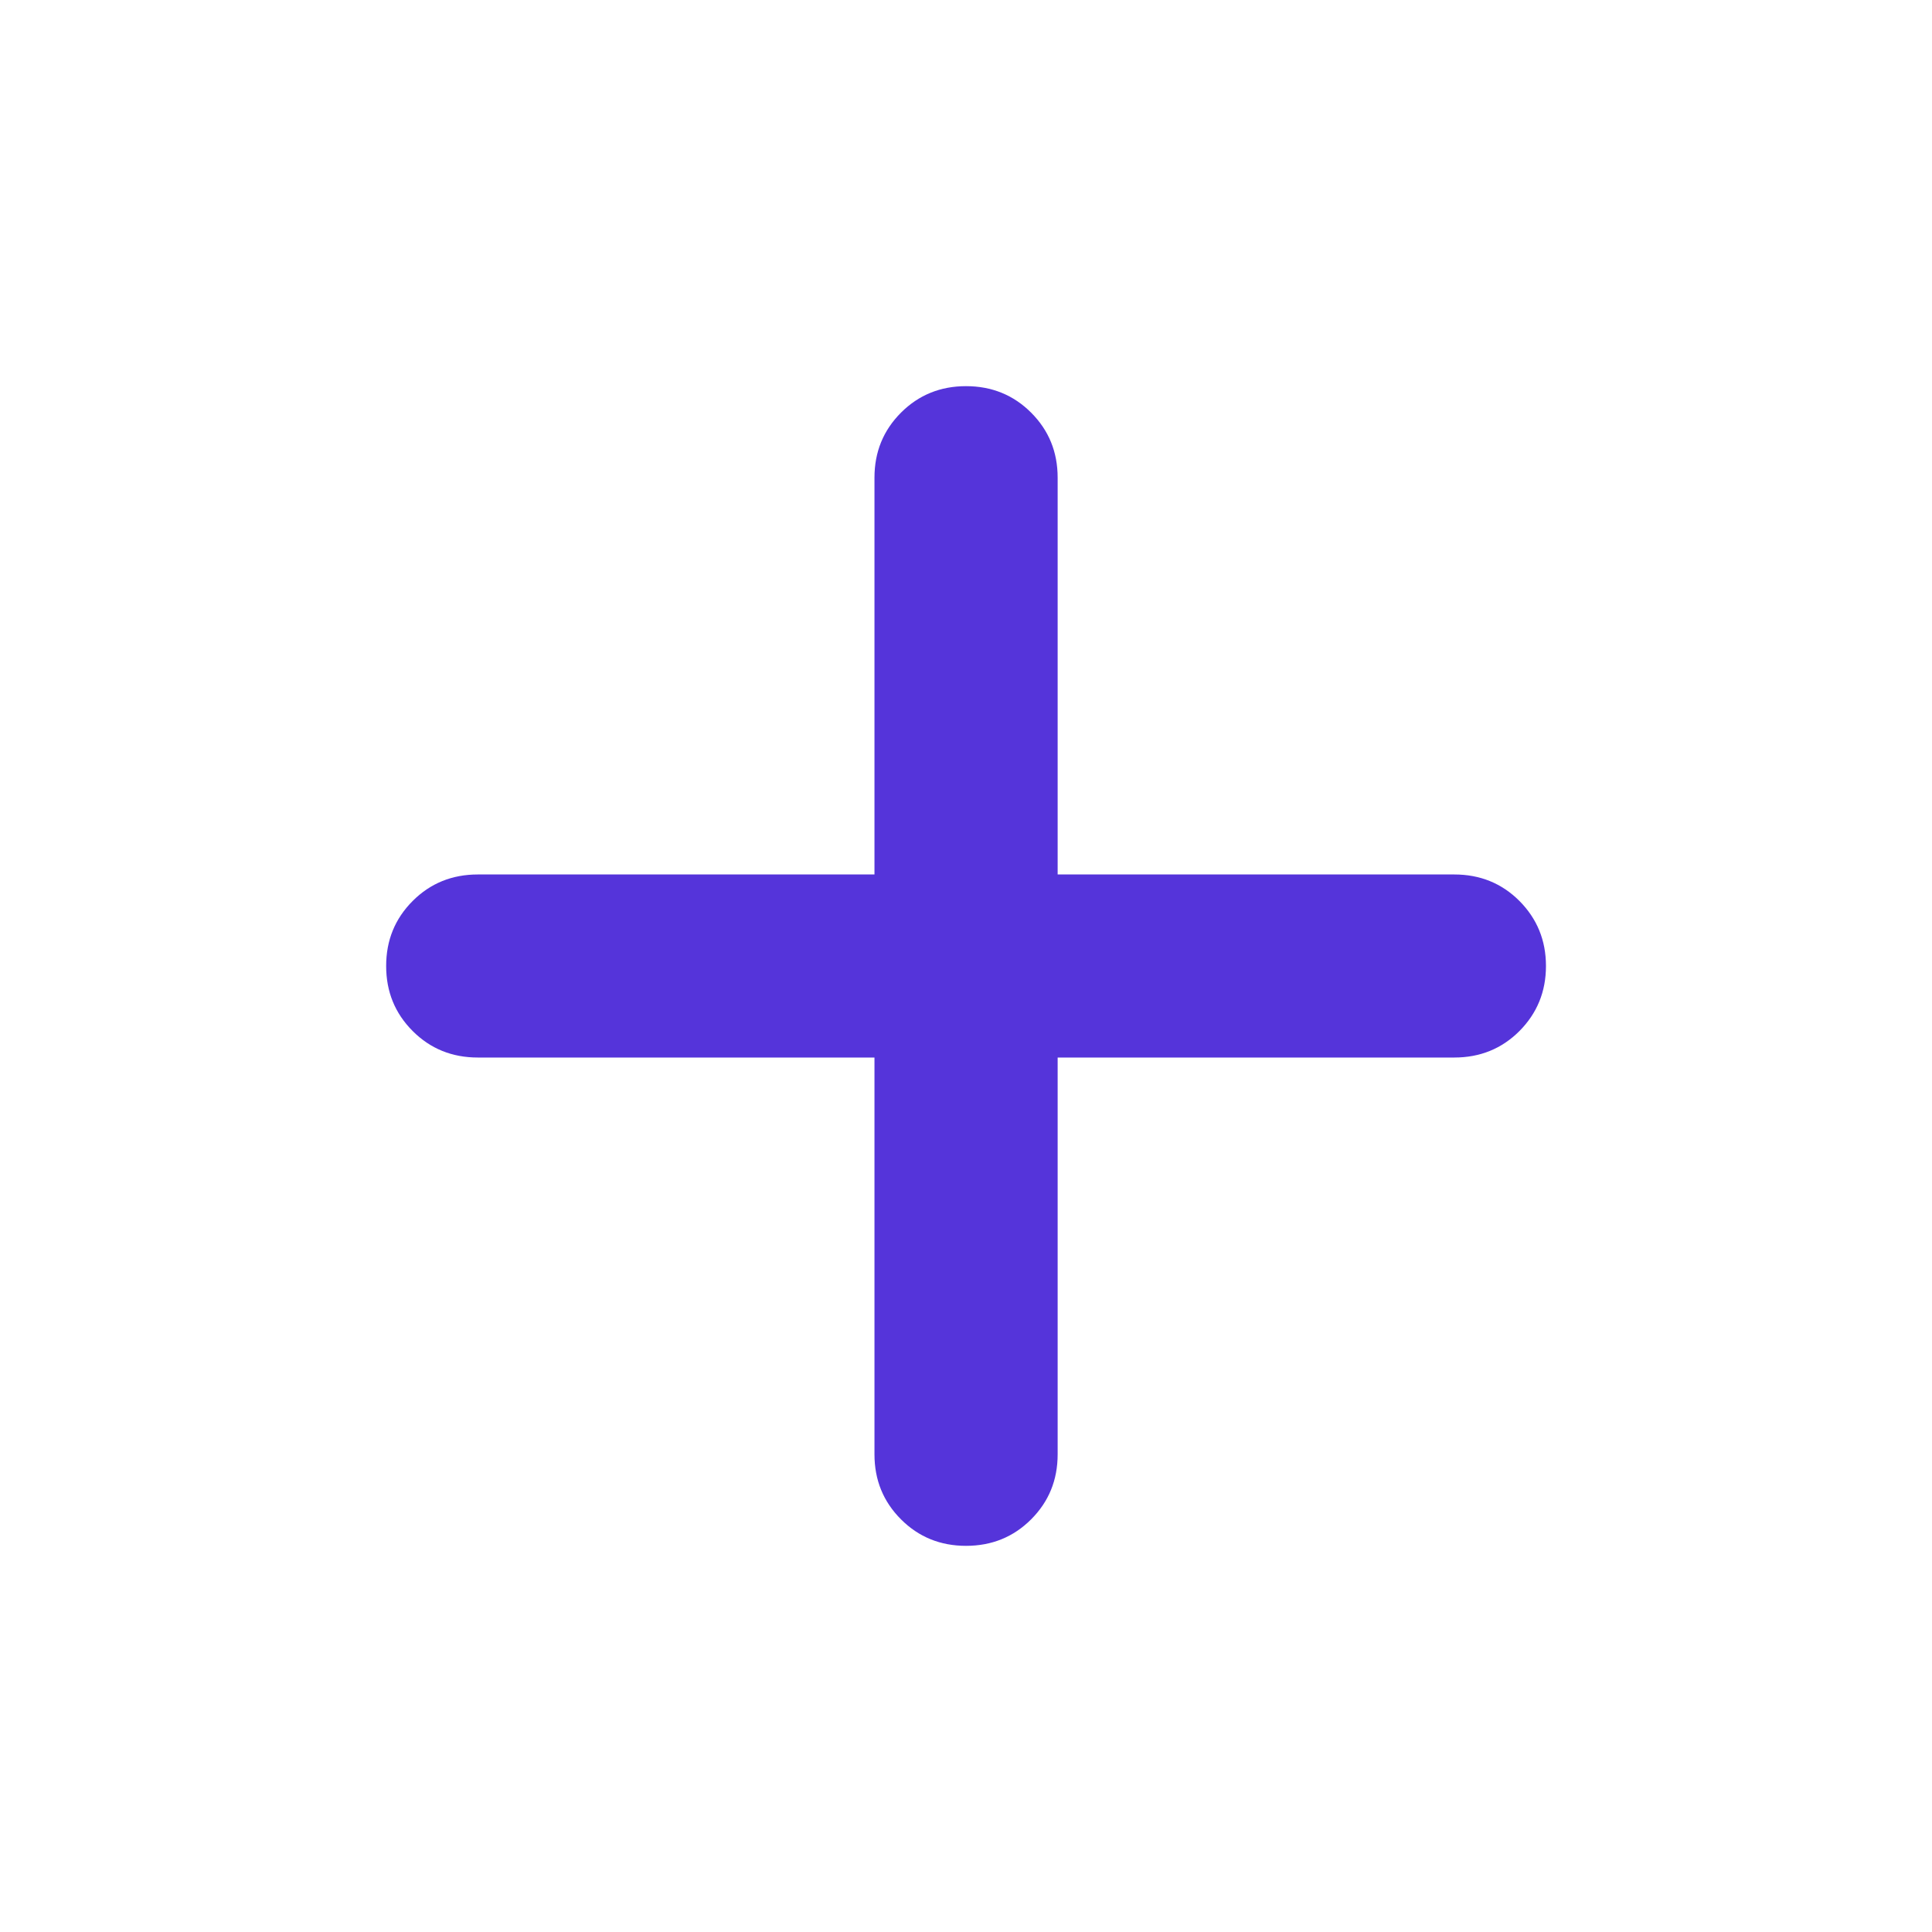
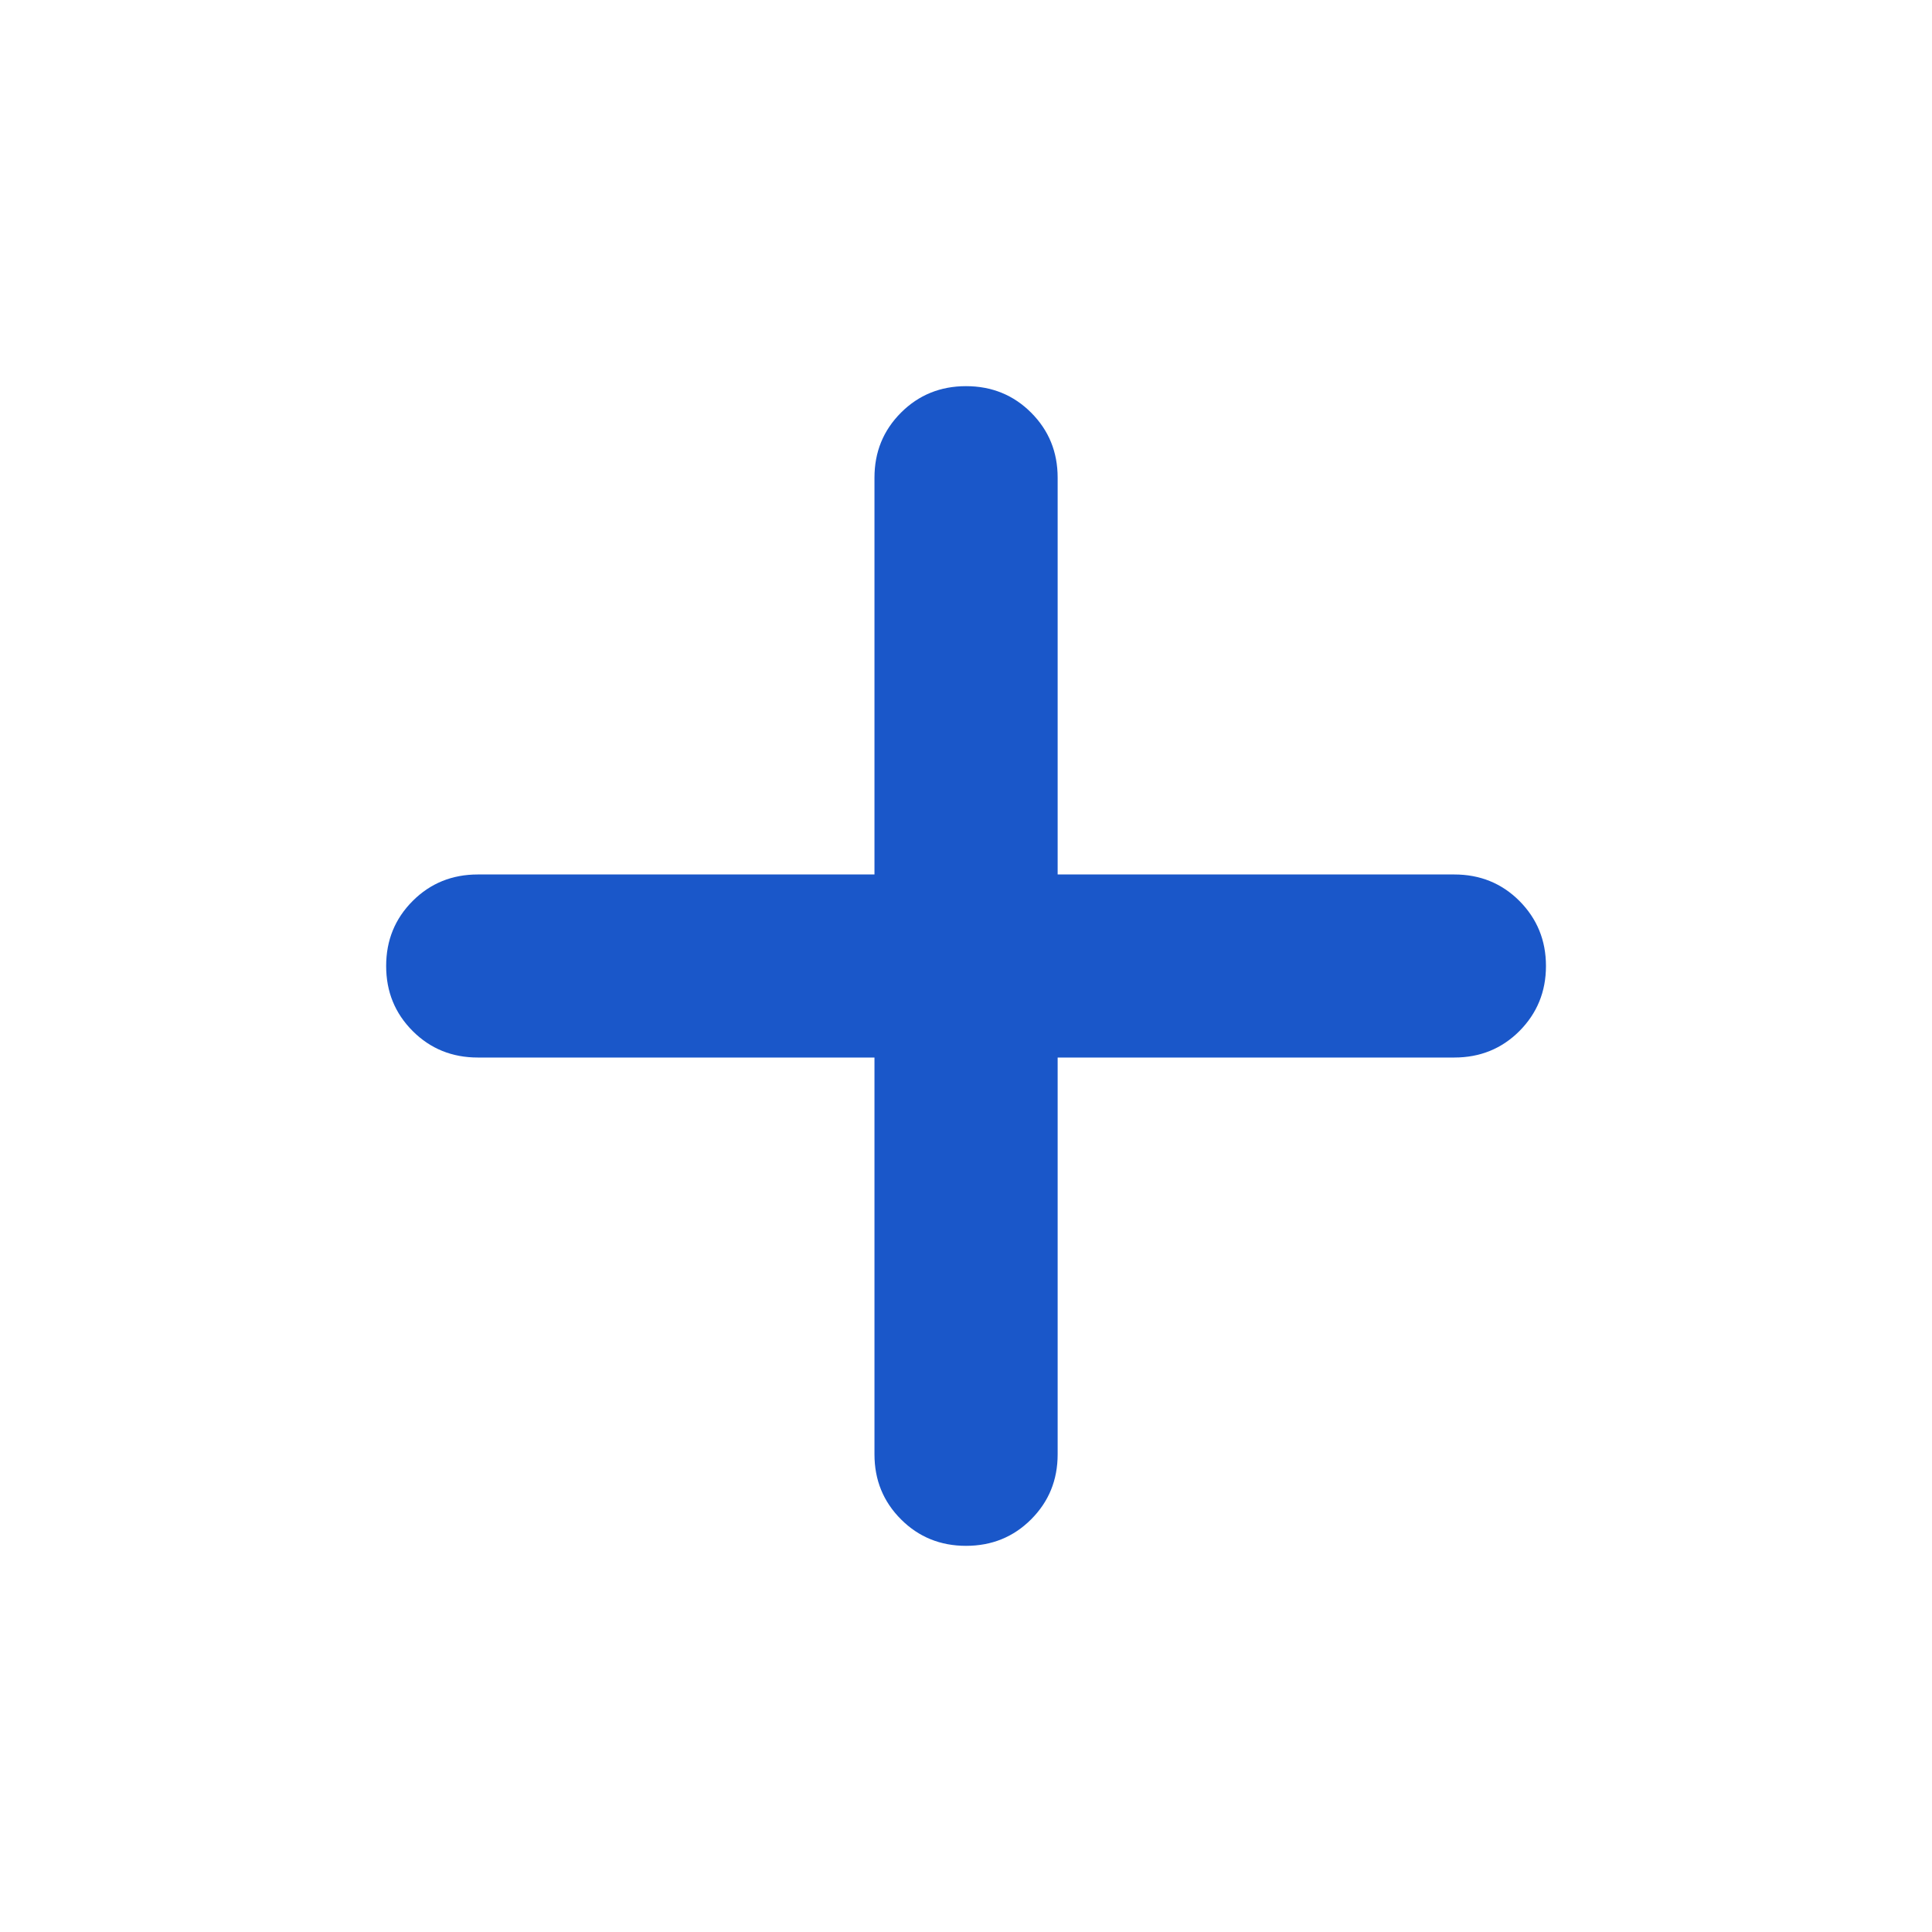
<svg xmlns="http://www.w3.org/2000/svg" width="16" height="16" viewBox="0 0 16 16" fill="none">
  <g id="add_FILL0_wght500_GRAD0_opsz24 1">
-     <path id="Vector" d="M7.242 8.758H3.957C3.744 8.758 3.564 8.685 3.418 8.539C3.271 8.392 3.198 8.213 3.198 8C3.198 7.787 3.271 7.608 3.418 7.461C3.564 7.315 3.744 7.242 3.957 7.242H7.242V3.956C7.242 3.743 7.315 3.564 7.462 3.417C7.608 3.271 7.788 3.198 8 3.198C8.213 3.198 8.393 3.271 8.539 3.417C8.686 3.564 8.759 3.743 8.759 3.956V7.242H12.044C12.257 7.242 12.437 7.315 12.583 7.461C12.729 7.608 12.803 7.787 12.803 8C12.803 8.213 12.729 8.392 12.583 8.539C12.437 8.685 12.257 8.758 12.044 8.758H8.759V12.044C8.759 12.257 8.686 12.436 8.539 12.583C8.393 12.729 8.213 12.802 8 12.802C7.788 12.802 7.608 12.729 7.462 12.583C7.315 12.436 7.242 12.257 7.242 12.044V8.758Z" fill="#5534DA" />
+     <path id="Vector" d="M7.242 8.758H3.957C3.744 8.758 3.564 8.685 3.418 8.539C3.271 8.392 3.198 8.213 3.198 8C3.198 7.787 3.271 7.608 3.418 7.461C3.564 7.315 3.744 7.242 3.957 7.242H7.242V3.956C7.242 3.743 7.315 3.564 7.462 3.417C7.608 3.271 7.788 3.198 8 3.198C8.213 3.198 8.393 3.271 8.539 3.417C8.686 3.564 8.759 3.743 8.759 3.956V7.242H12.044C12.257 7.242 12.437 7.315 12.583 7.461C12.729 7.608 12.803 7.787 12.803 8C12.803 8.213 12.729 8.392 12.583 8.539C12.437 8.685 12.257 8.758 12.044 8.758H8.759V12.044C8.759 12.257 8.686 12.436 8.539 12.583C8.393 12.729 8.213 12.802 8 12.802C7.788 12.802 7.608 12.729 7.462 12.583C7.315 12.436 7.242 12.257 7.242 12.044V8.758Z" fill="#1A57C9" />
  </g>
</svg>
